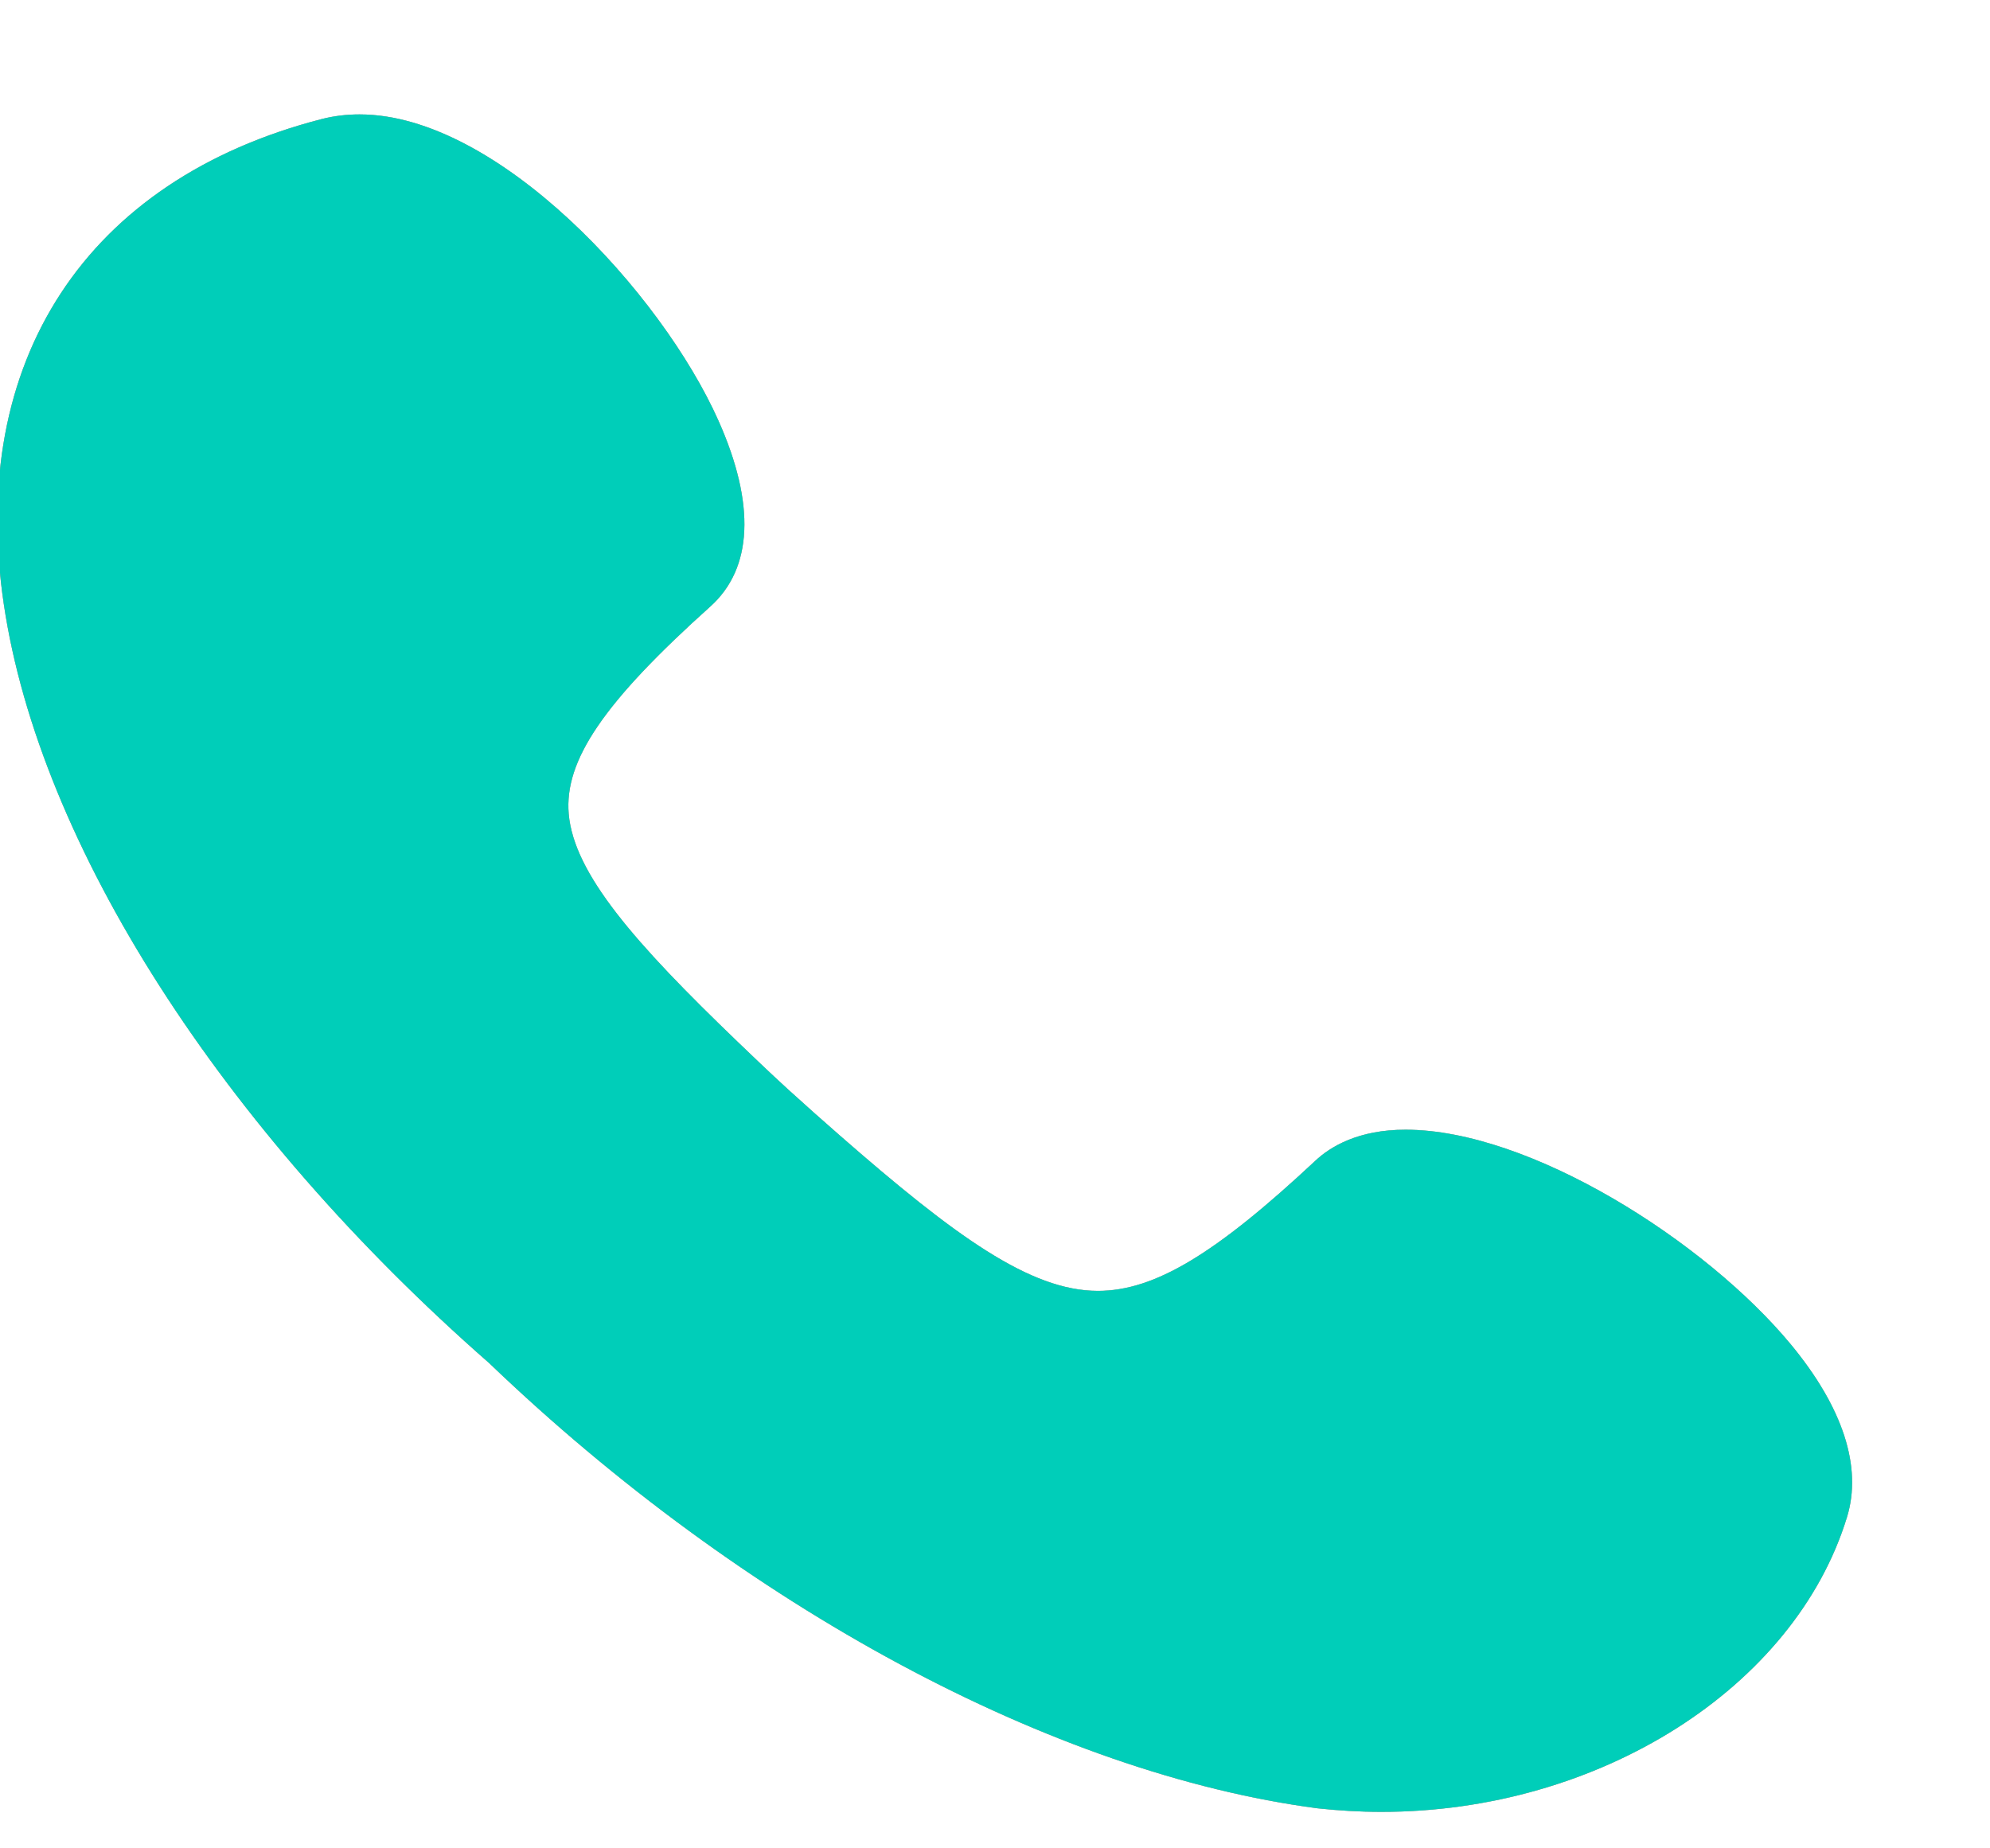
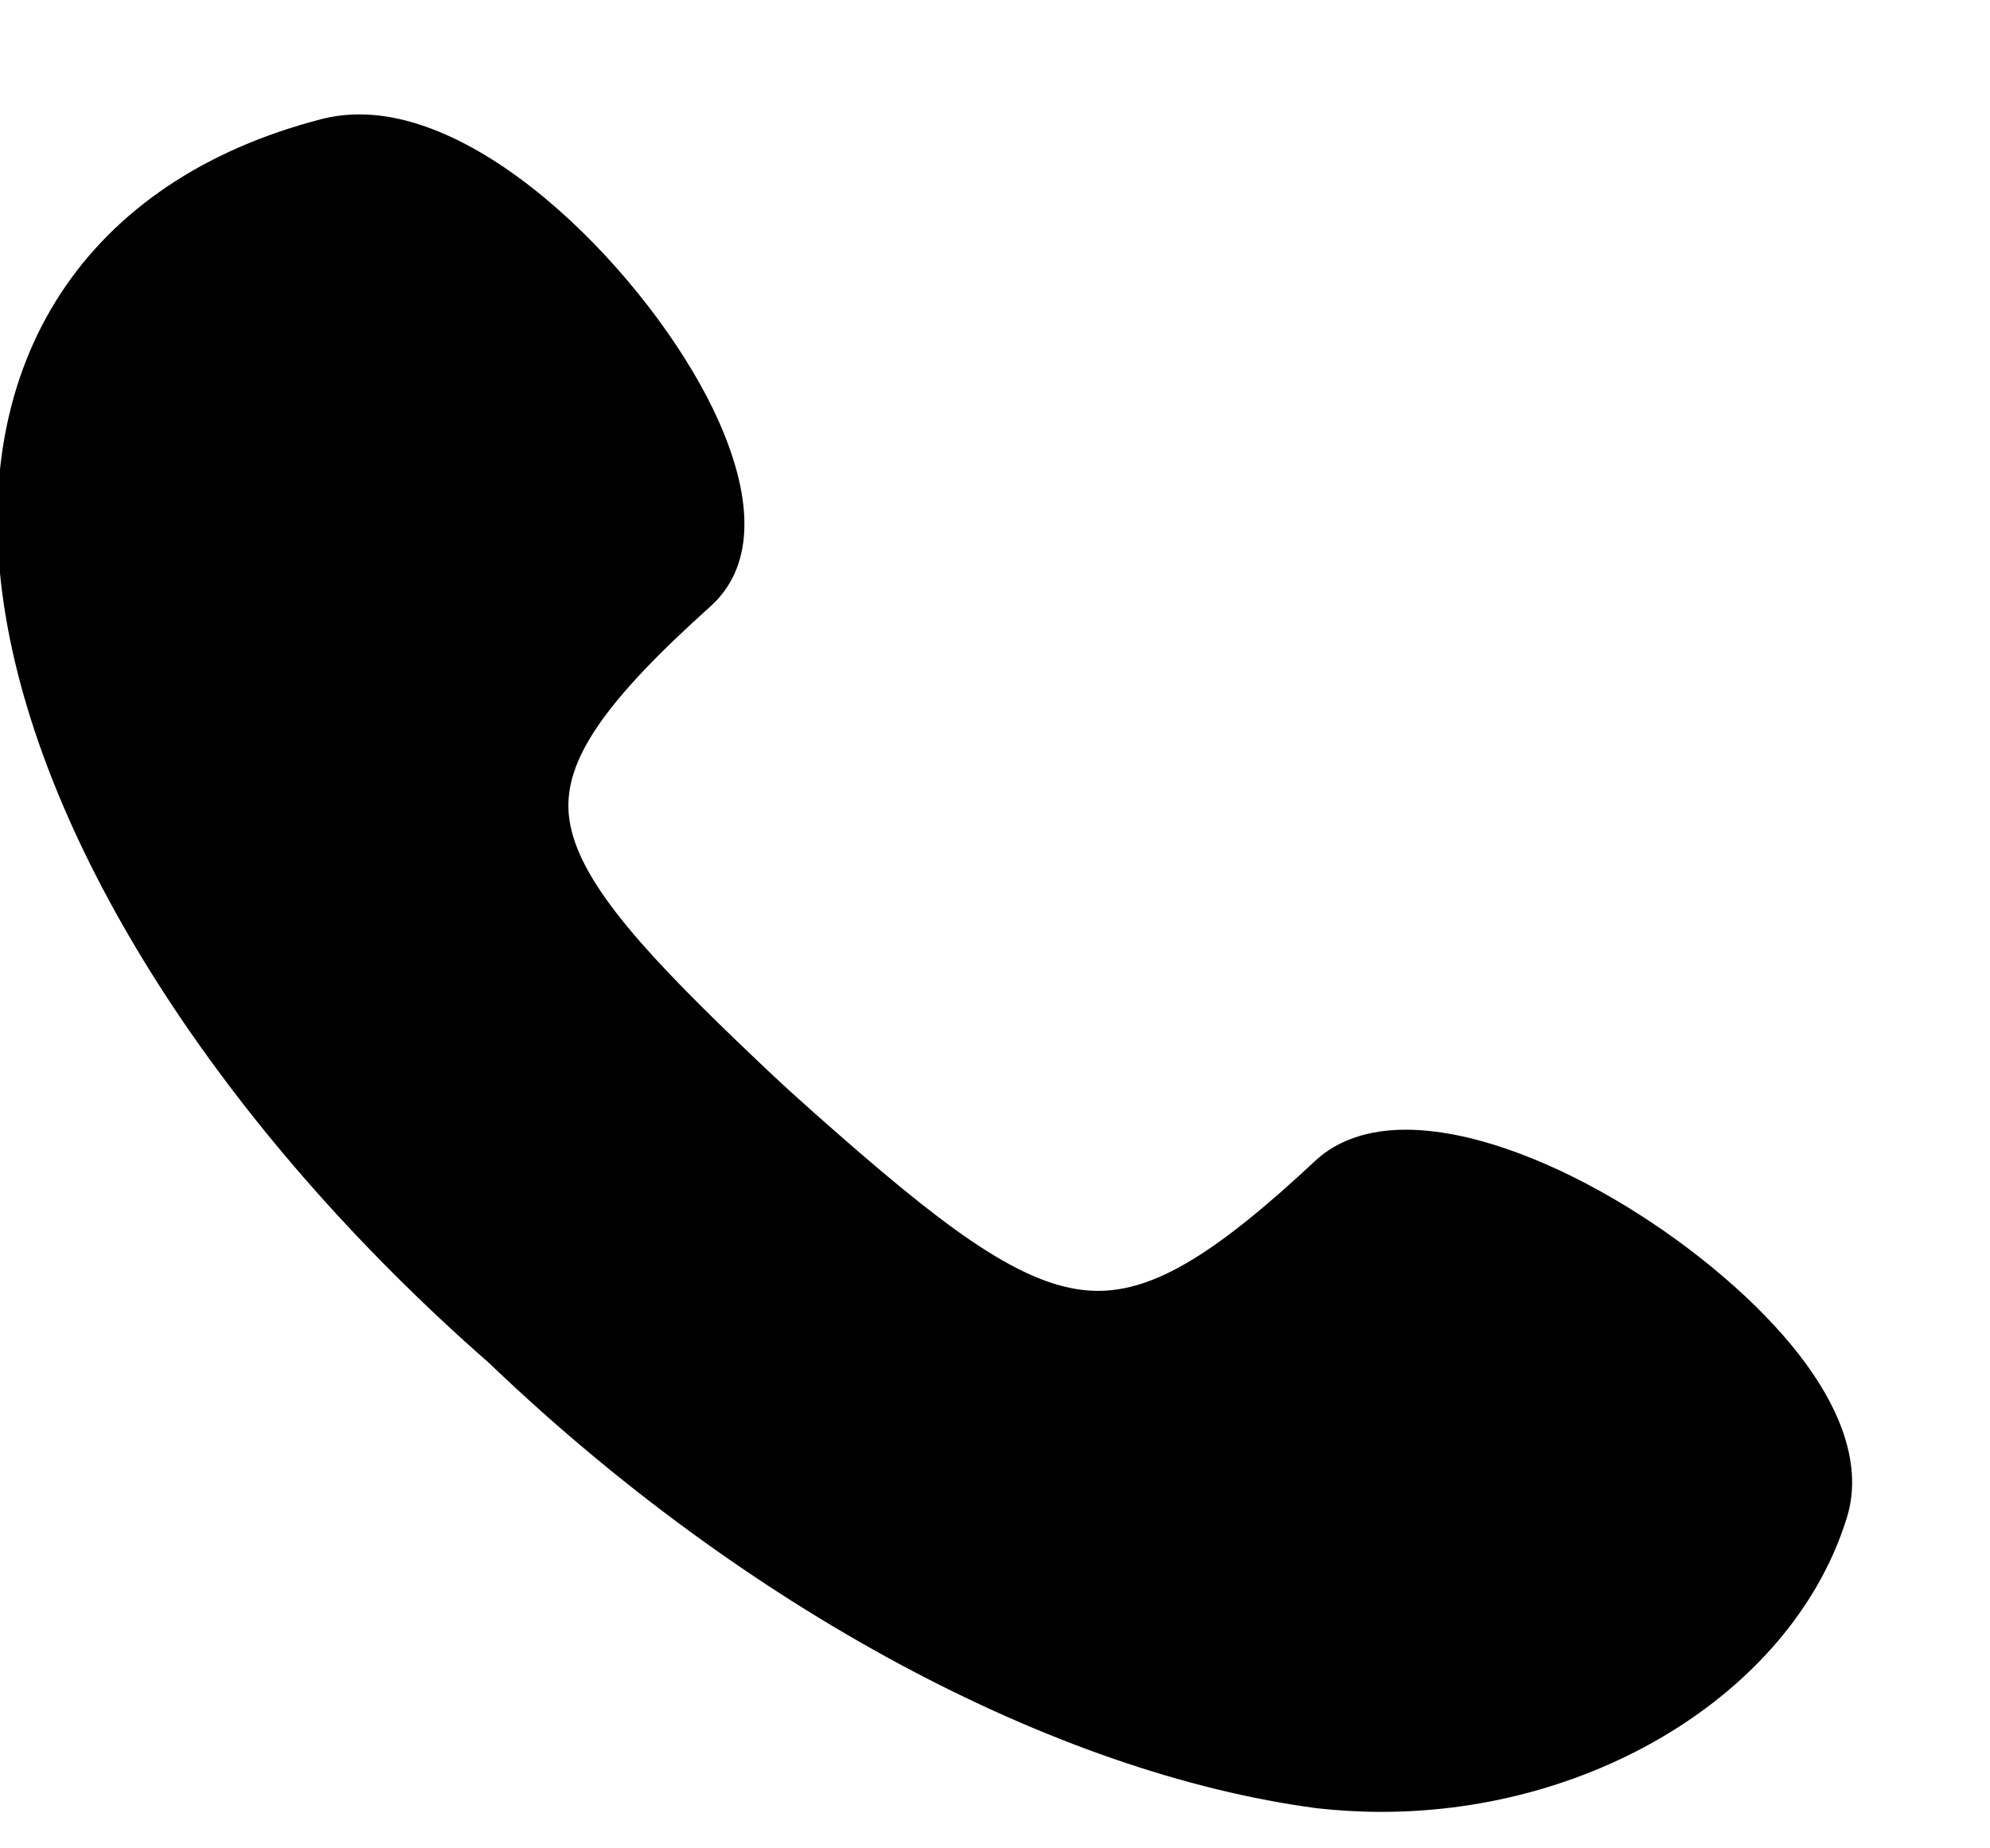
- <svg width="14px" height="13px">
-   <defs>
-     <filter id="Filter_0">
-       <feFlood flood-color="rgb(0, 206, 185)" flood-opacity="1" result="floodOut" />
-       <feComposite operator="atop" in="floodOut" in2="SourceGraphic" result="compOut" />
-       <feBlend mode="normal" in="compOut" in2="SourceGraphic" />
-     </filter>
-   </defs>
-   <g filter="url(#Filter_0)">
-     <path fill-rule="evenodd" fill="rgb(102, 102, 102)" d="M12.994,10.675 C12.626,11.877 11.247,12.750 9.717,12.749 C9.567,12.749 9.416,12.740 9.269,12.724 C7.409,12.479 5.232,11.308 3.441,9.591 C1.556,7.939 0.279,5.944 0.027,4.253 C-0.229,2.541 0.607,1.265 2.262,0.838 C2.347,0.816 2.437,0.805 2.530,0.805 C3.499,0.805 4.654,2.060 5.055,2.961 C5.316,3.547 5.296,3.999 4.998,4.267 C4.248,4.940 3.969,5.350 4.001,5.727 C4.038,6.148 4.465,6.634 5.190,7.331 C5.283,7.420 5.406,7.539 5.546,7.667 C5.676,7.785 5.800,7.895 5.910,7.991 C6.721,8.700 7.249,9.083 7.724,9.083 C8.120,9.083 8.548,8.827 9.253,8.168 C9.359,8.068 9.556,7.949 9.888,7.949 C10.762,7.949 11.996,8.731 12.600,9.461 C12.966,9.904 13.102,10.323 12.994,10.675 Z" />
-   </g>
+ <svg width="14px" height="13px" viewBox="0 0 14 13">
+   <path d="M12.994,10.675 C12.626,11.877 11.247,12.750 9.717,12.749 C9.567,12.749 9.416,12.740 9.269,12.724 C7.409,12.479 5.232,11.308 3.441,9.591 C1.556,7.939 0.279,5.944 0.027,4.253 C-0.229,2.541 0.607,1.265 2.262,0.838 C2.347,0.816 2.437,0.805 2.530,0.805 C3.499,0.805 4.654,2.060 5.055,2.961 C5.316,3.547 5.296,3.999 4.998,4.267 C4.248,4.940 3.969,5.350 4.001,5.727 C4.038,6.148 4.465,6.634 5.190,7.331 C5.283,7.420 5.406,7.539 5.546,7.667 C5.676,7.785 5.800,7.895 5.910,7.991 C6.721,8.700 7.249,9.083 7.724,9.083 C8.120,9.083 8.548,8.827 9.253,8.168 C9.359,8.068 9.556,7.949 9.888,7.949 C10.762,7.949 11.996,8.731 12.600,9.461 C12.966,9.904 13.102,10.323 12.994,10.675 Z" />
</svg>
